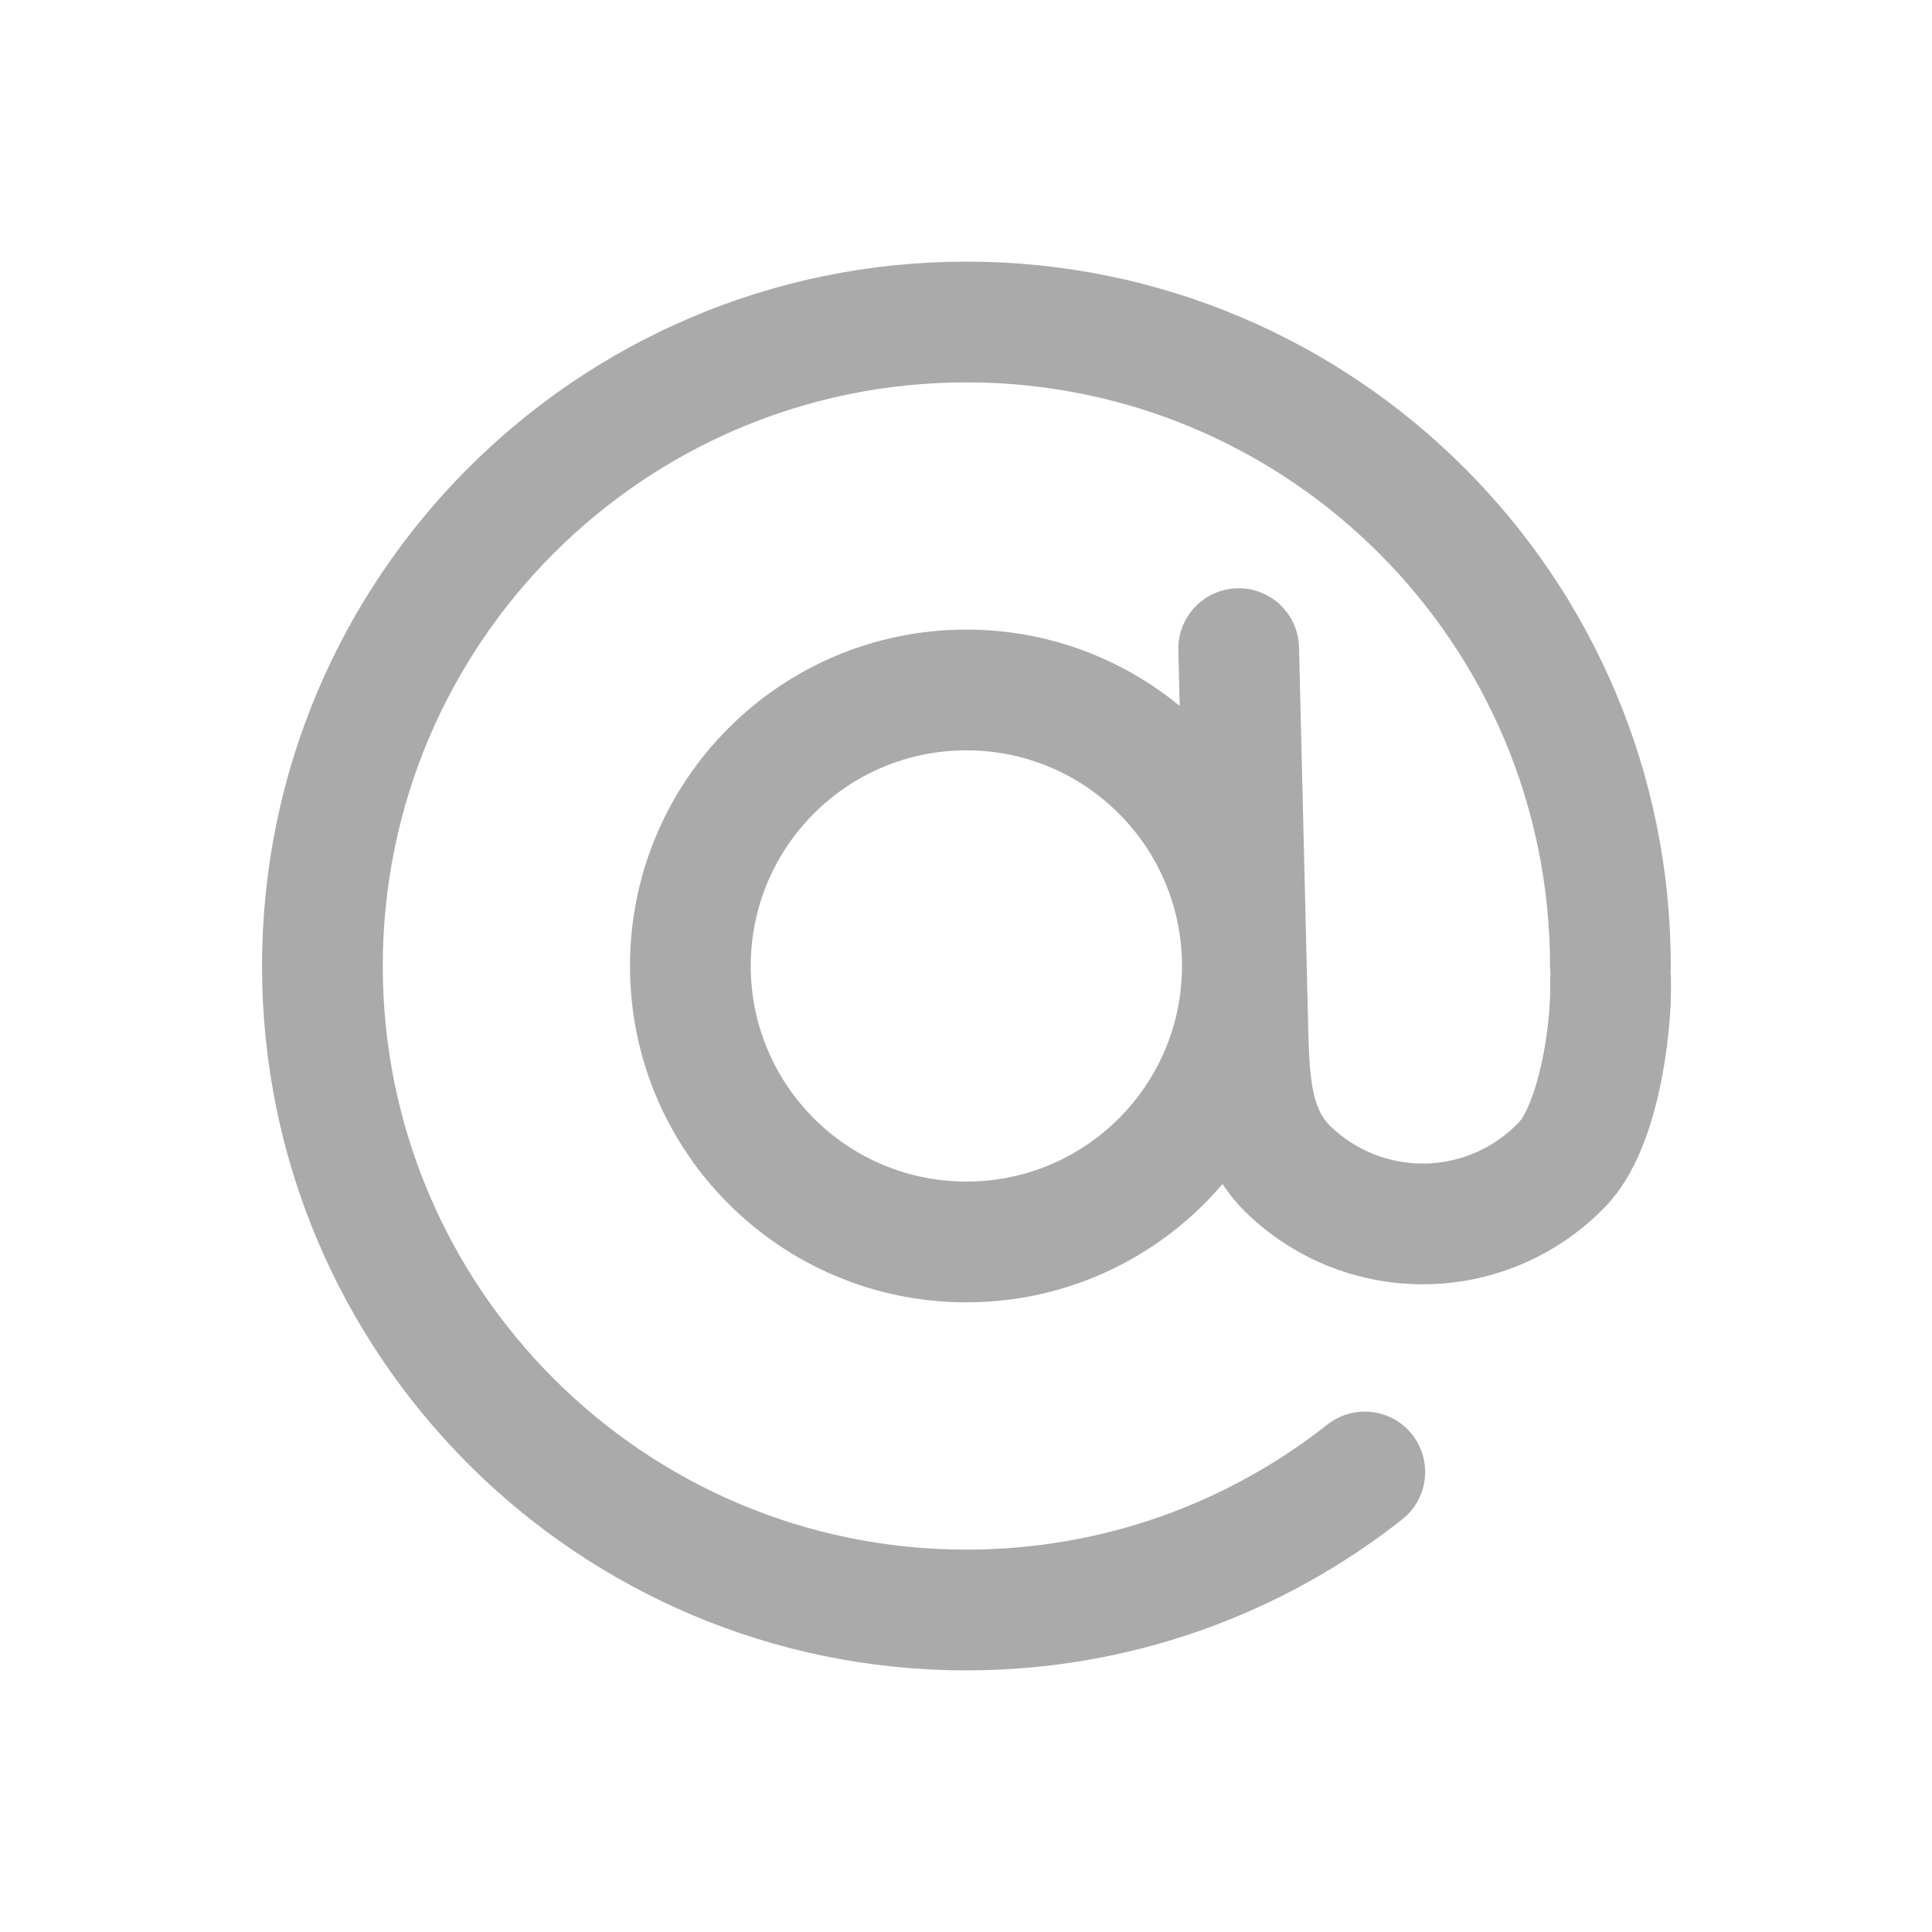
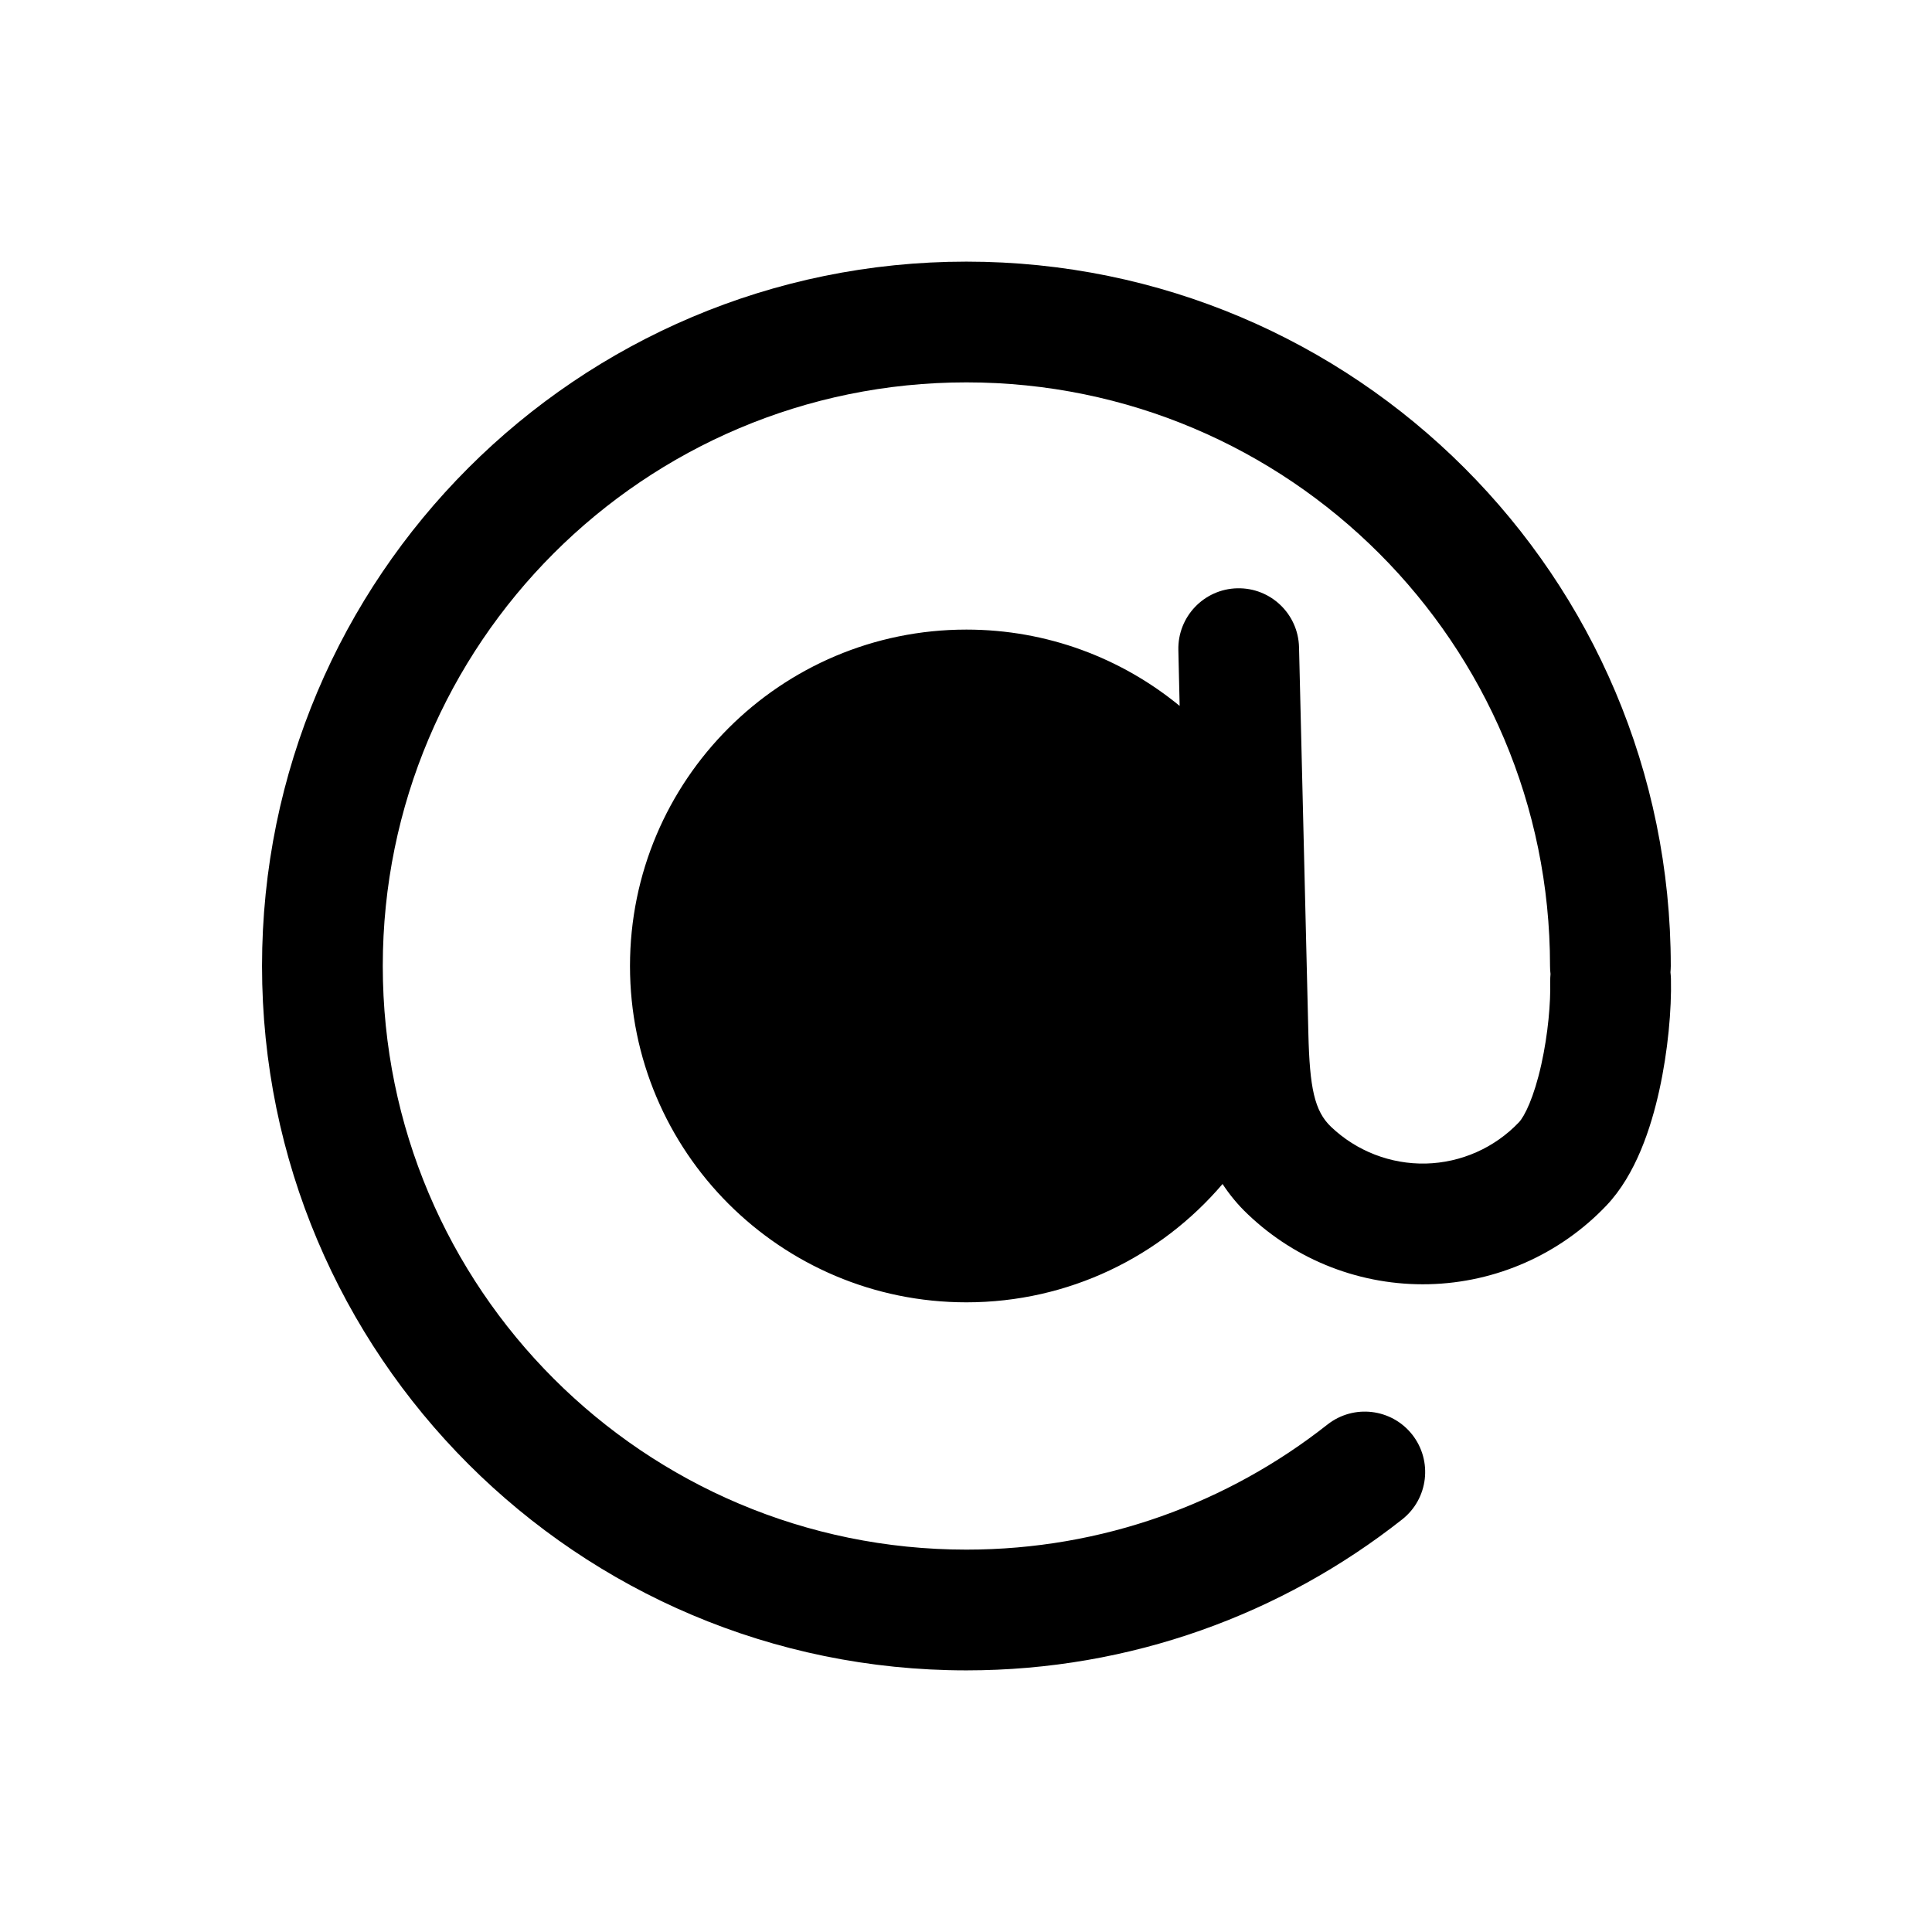
- <svg xmlns="http://www.w3.org/2000/svg" width="24px" height="24px" viewBox="0 0 24 24" fill="none">
-   <path fill-rule="evenodd" clip-rule="evenodd" d="M4.755 12C4.755 7.996 8.001 4.75 12.005 4.75C16.009 4.75 19.255 7.996 19.255 12C19.255 12.034 19.257 12.067 19.261 12.099C19.258 12.131 19.257 12.163 19.257 12.195C19.264 12.45 19.231 12.844 19.147 13.222C19.056 13.633 18.938 13.869 18.868 13.942C18.566 14.259 18.151 14.443 17.713 14.454C17.276 14.464 16.852 14.3 16.535 13.998C16.328 13.801 16.269 13.511 16.253 12.838L16.137 8.04C16.127 7.626 15.784 7.298 15.369 7.308C14.955 7.318 14.628 7.662 14.638 8.076L14.654 8.769C13.933 8.177 13.01 7.821 12.005 7.821C9.697 7.821 7.826 9.692 7.826 12C7.826 14.308 9.697 16.178 12.005 16.178C13.279 16.178 14.42 15.608 15.187 14.708C15.273 14.839 15.376 14.966 15.501 15.084C16.105 15.661 16.914 15.973 17.75 15.953C18.585 15.933 19.378 15.582 19.954 14.977C20.324 14.589 20.511 14.002 20.612 13.546C20.72 13.057 20.766 12.541 20.757 12.159C20.756 12.131 20.754 12.104 20.751 12.078C20.753 12.052 20.755 12.026 20.755 12C20.755 7.168 16.837 3.25 12.005 3.25C7.172 3.25 3.255 7.168 3.255 12C3.255 16.832 7.172 20.75 12.005 20.75C14.048 20.75 15.929 20.049 17.418 18.875C17.744 18.618 17.799 18.147 17.543 17.821C17.286 17.496 16.815 17.44 16.489 17.697C15.255 18.67 13.699 19.25 12.005 19.25C8.001 19.25 4.755 16.004 4.755 12ZM12.005 9.321C10.525 9.321 9.326 10.521 9.326 12C9.326 13.479 10.525 14.678 12.005 14.678C13.484 14.678 14.683 13.479 14.683 12C14.683 10.521 13.484 9.321 12.005 9.321Z" fill="#aaa" />
+ <svg xmlns="http://www.w3.org/2000/svg" width="24px" height="24px" viewBox="0 0 24 24">
+   <path d="M4.755 12C4.755 7.996 8.001 4.75 12.005 4.75C16.009 4.75 19.255 7.996 19.255 12C19.255 12.034 19.257 12.067 19.261 12.099C19.258 12.131 19.257 12.163 19.257 12.195C19.264 12.45 19.231 12.844 19.147 13.222C19.056 13.633 18.938 13.869 18.868 13.942C18.566 14.259 18.151 14.443 17.713 14.454C17.276 14.464 16.852 14.3 16.535 13.998C16.328 13.801 16.269 13.511 16.253 12.838L16.137 8.04C16.127 7.626 15.784 7.298 15.369 7.308C14.955 7.318 14.628 7.662 14.638 8.076L14.654 8.769C13.933 8.177 13.01 7.821 12.005 7.821C9.697 7.821 7.826 9.692 7.826 12C7.826 14.308 9.697 16.178 12.005 16.178C13.279 16.178 14.42 15.608 15.187 14.708C15.273 14.839 15.376 14.966 15.501 15.084C16.105 15.661 16.914 15.973 17.75 15.953C18.585 15.933 19.378 15.582 19.954 14.977C20.324 14.589 20.511 14.002 20.612 13.546C20.72 13.057 20.766 12.541 20.757 12.159C20.756 12.131 20.754 12.104 20.751 12.078C20.753 12.052 20.755 12.026 20.755 12C20.755 7.168 16.837 3.25 12.005 3.25C7.172 3.25 3.255 7.168 3.255 12C3.255 16.832 7.172 20.75 12.005 20.75C14.048 20.75 15.929 20.049 17.418 18.875C17.744 18.618 17.799 18.147 17.543 17.821C17.286 17.496 16.815 17.44 16.489 17.697C15.255 18.67 13.699 19.25 12.005 19.25C8.001 19.25 4.755 16.004 4.755 12ZM12.005 9.321C10.525 9.321 9.326 10.521 9.326 12C9.326 13.479 10.525 14.678 12.005 14.678C13.484 14.678 14.683 13.479 14.683 12C14.683 10.521 13.484 9.321 12.005 9.321Z" />
</svg>
